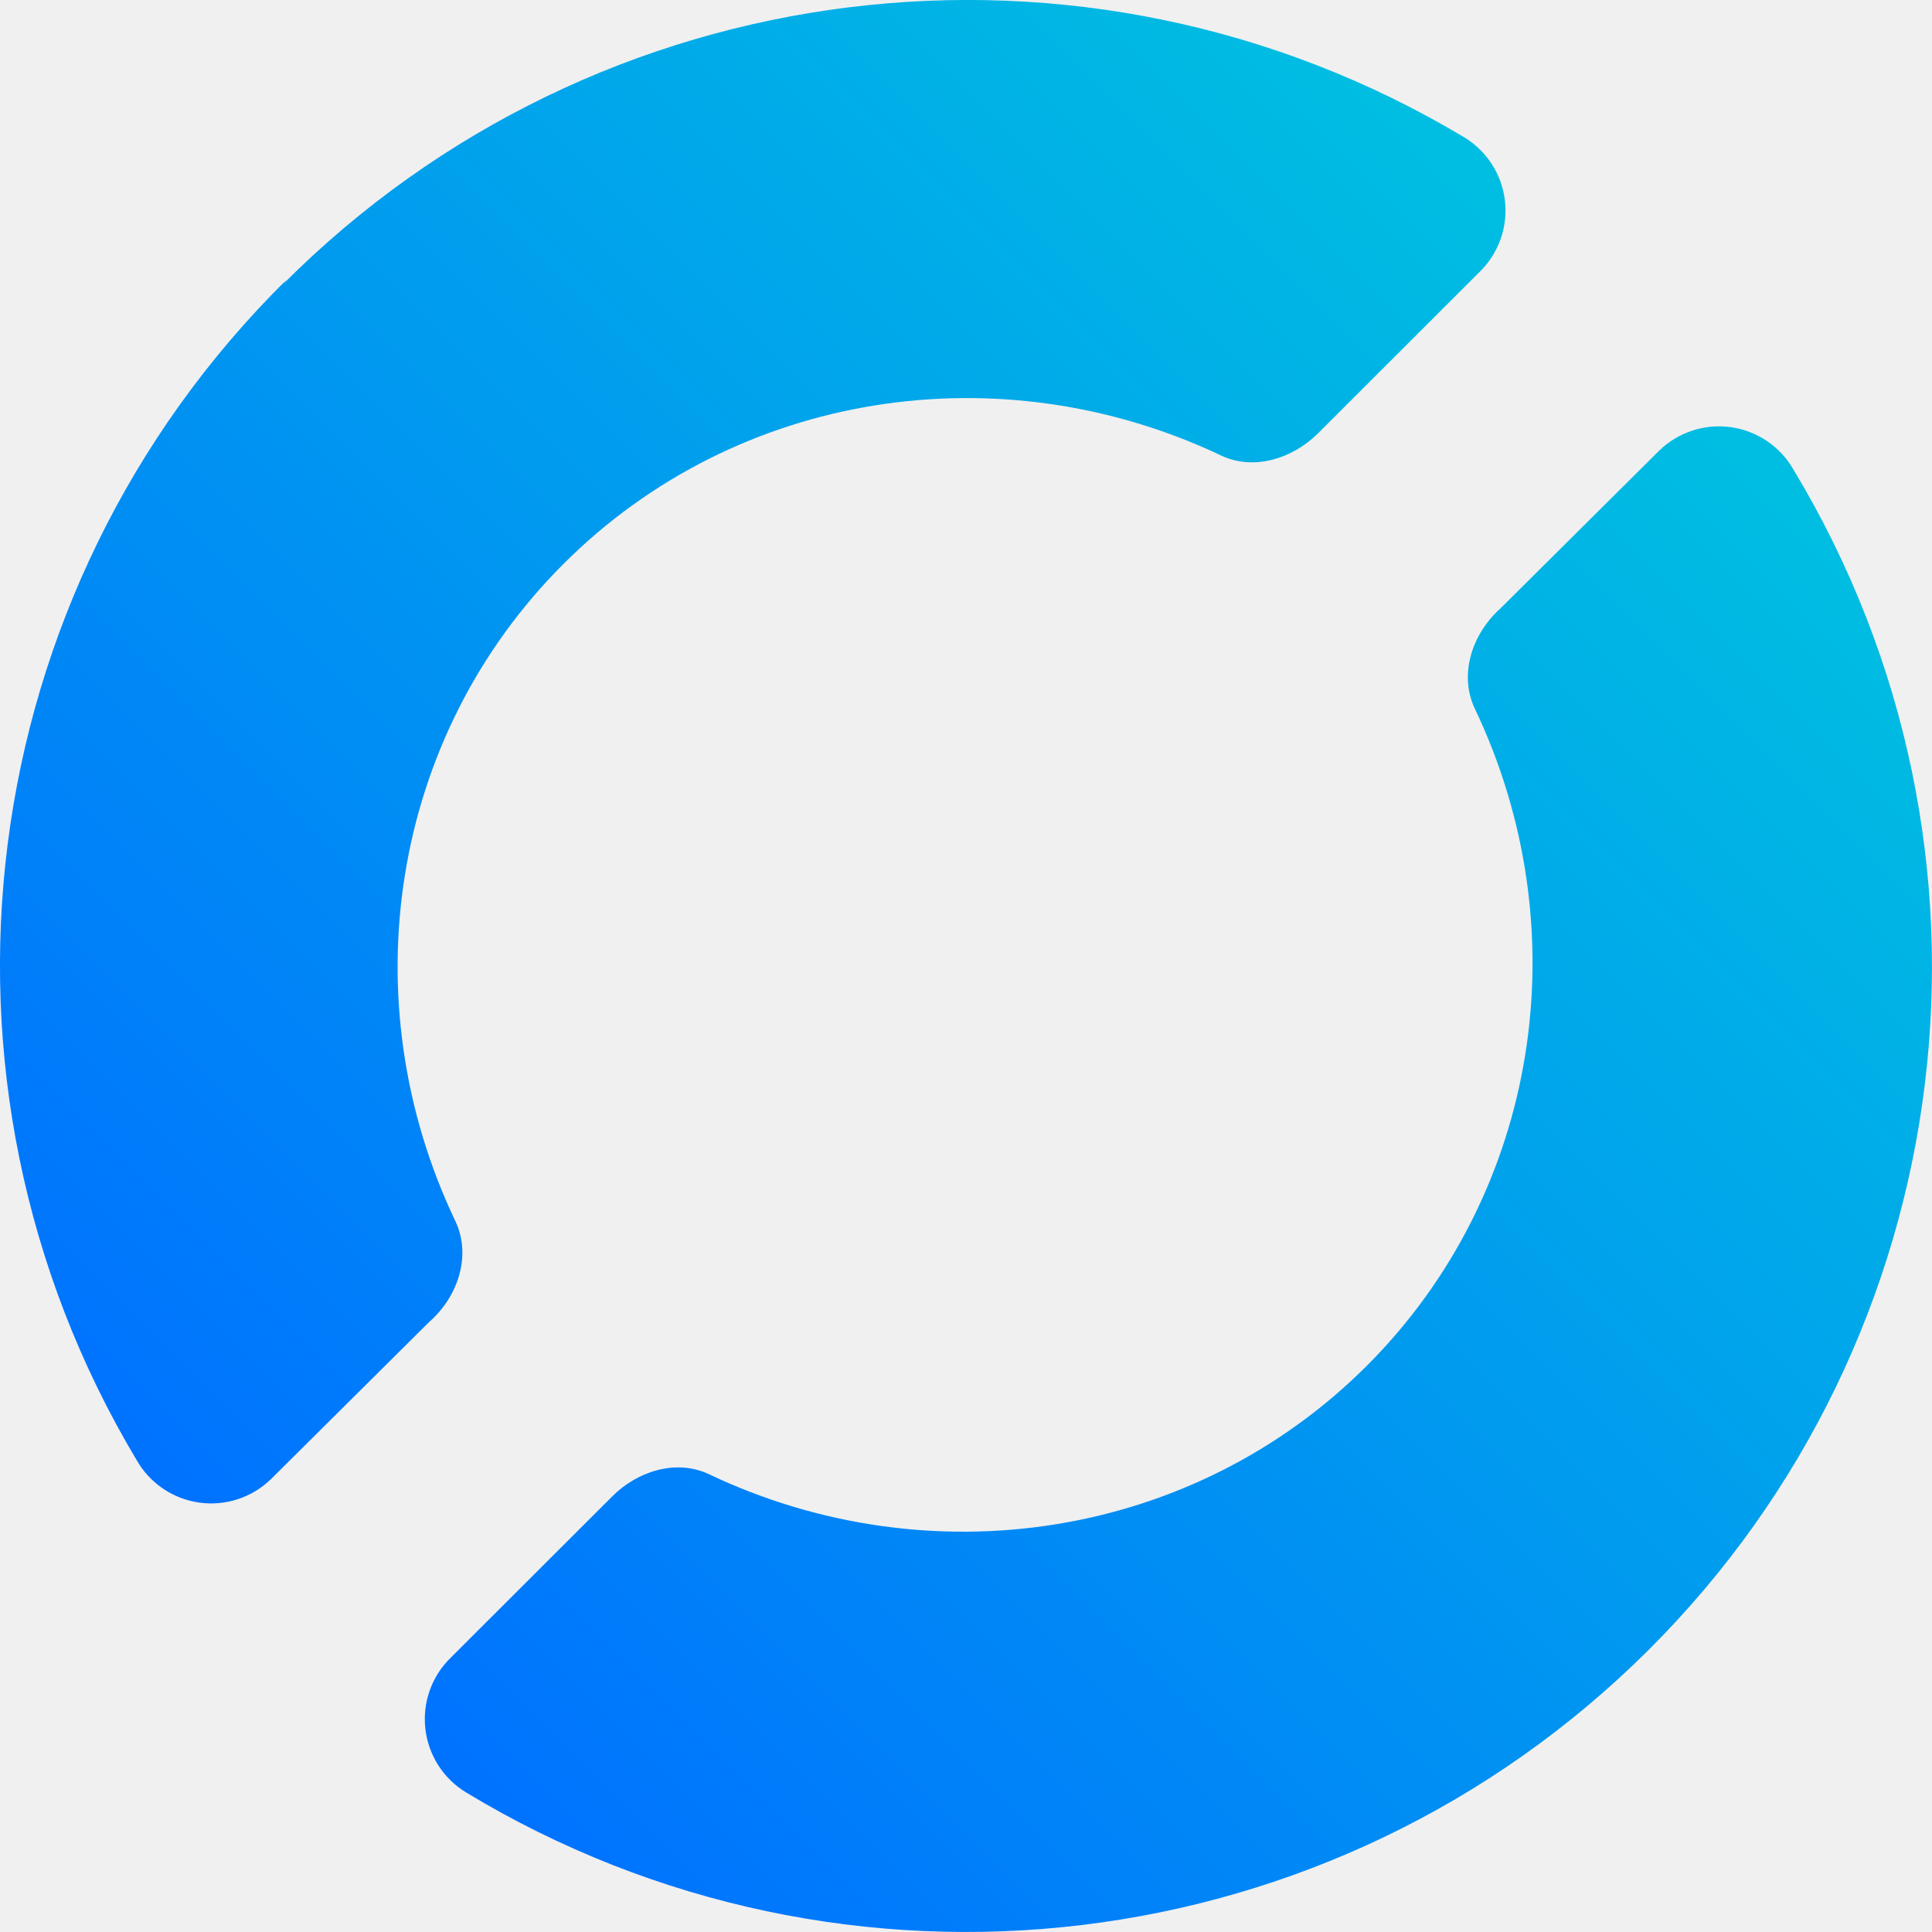
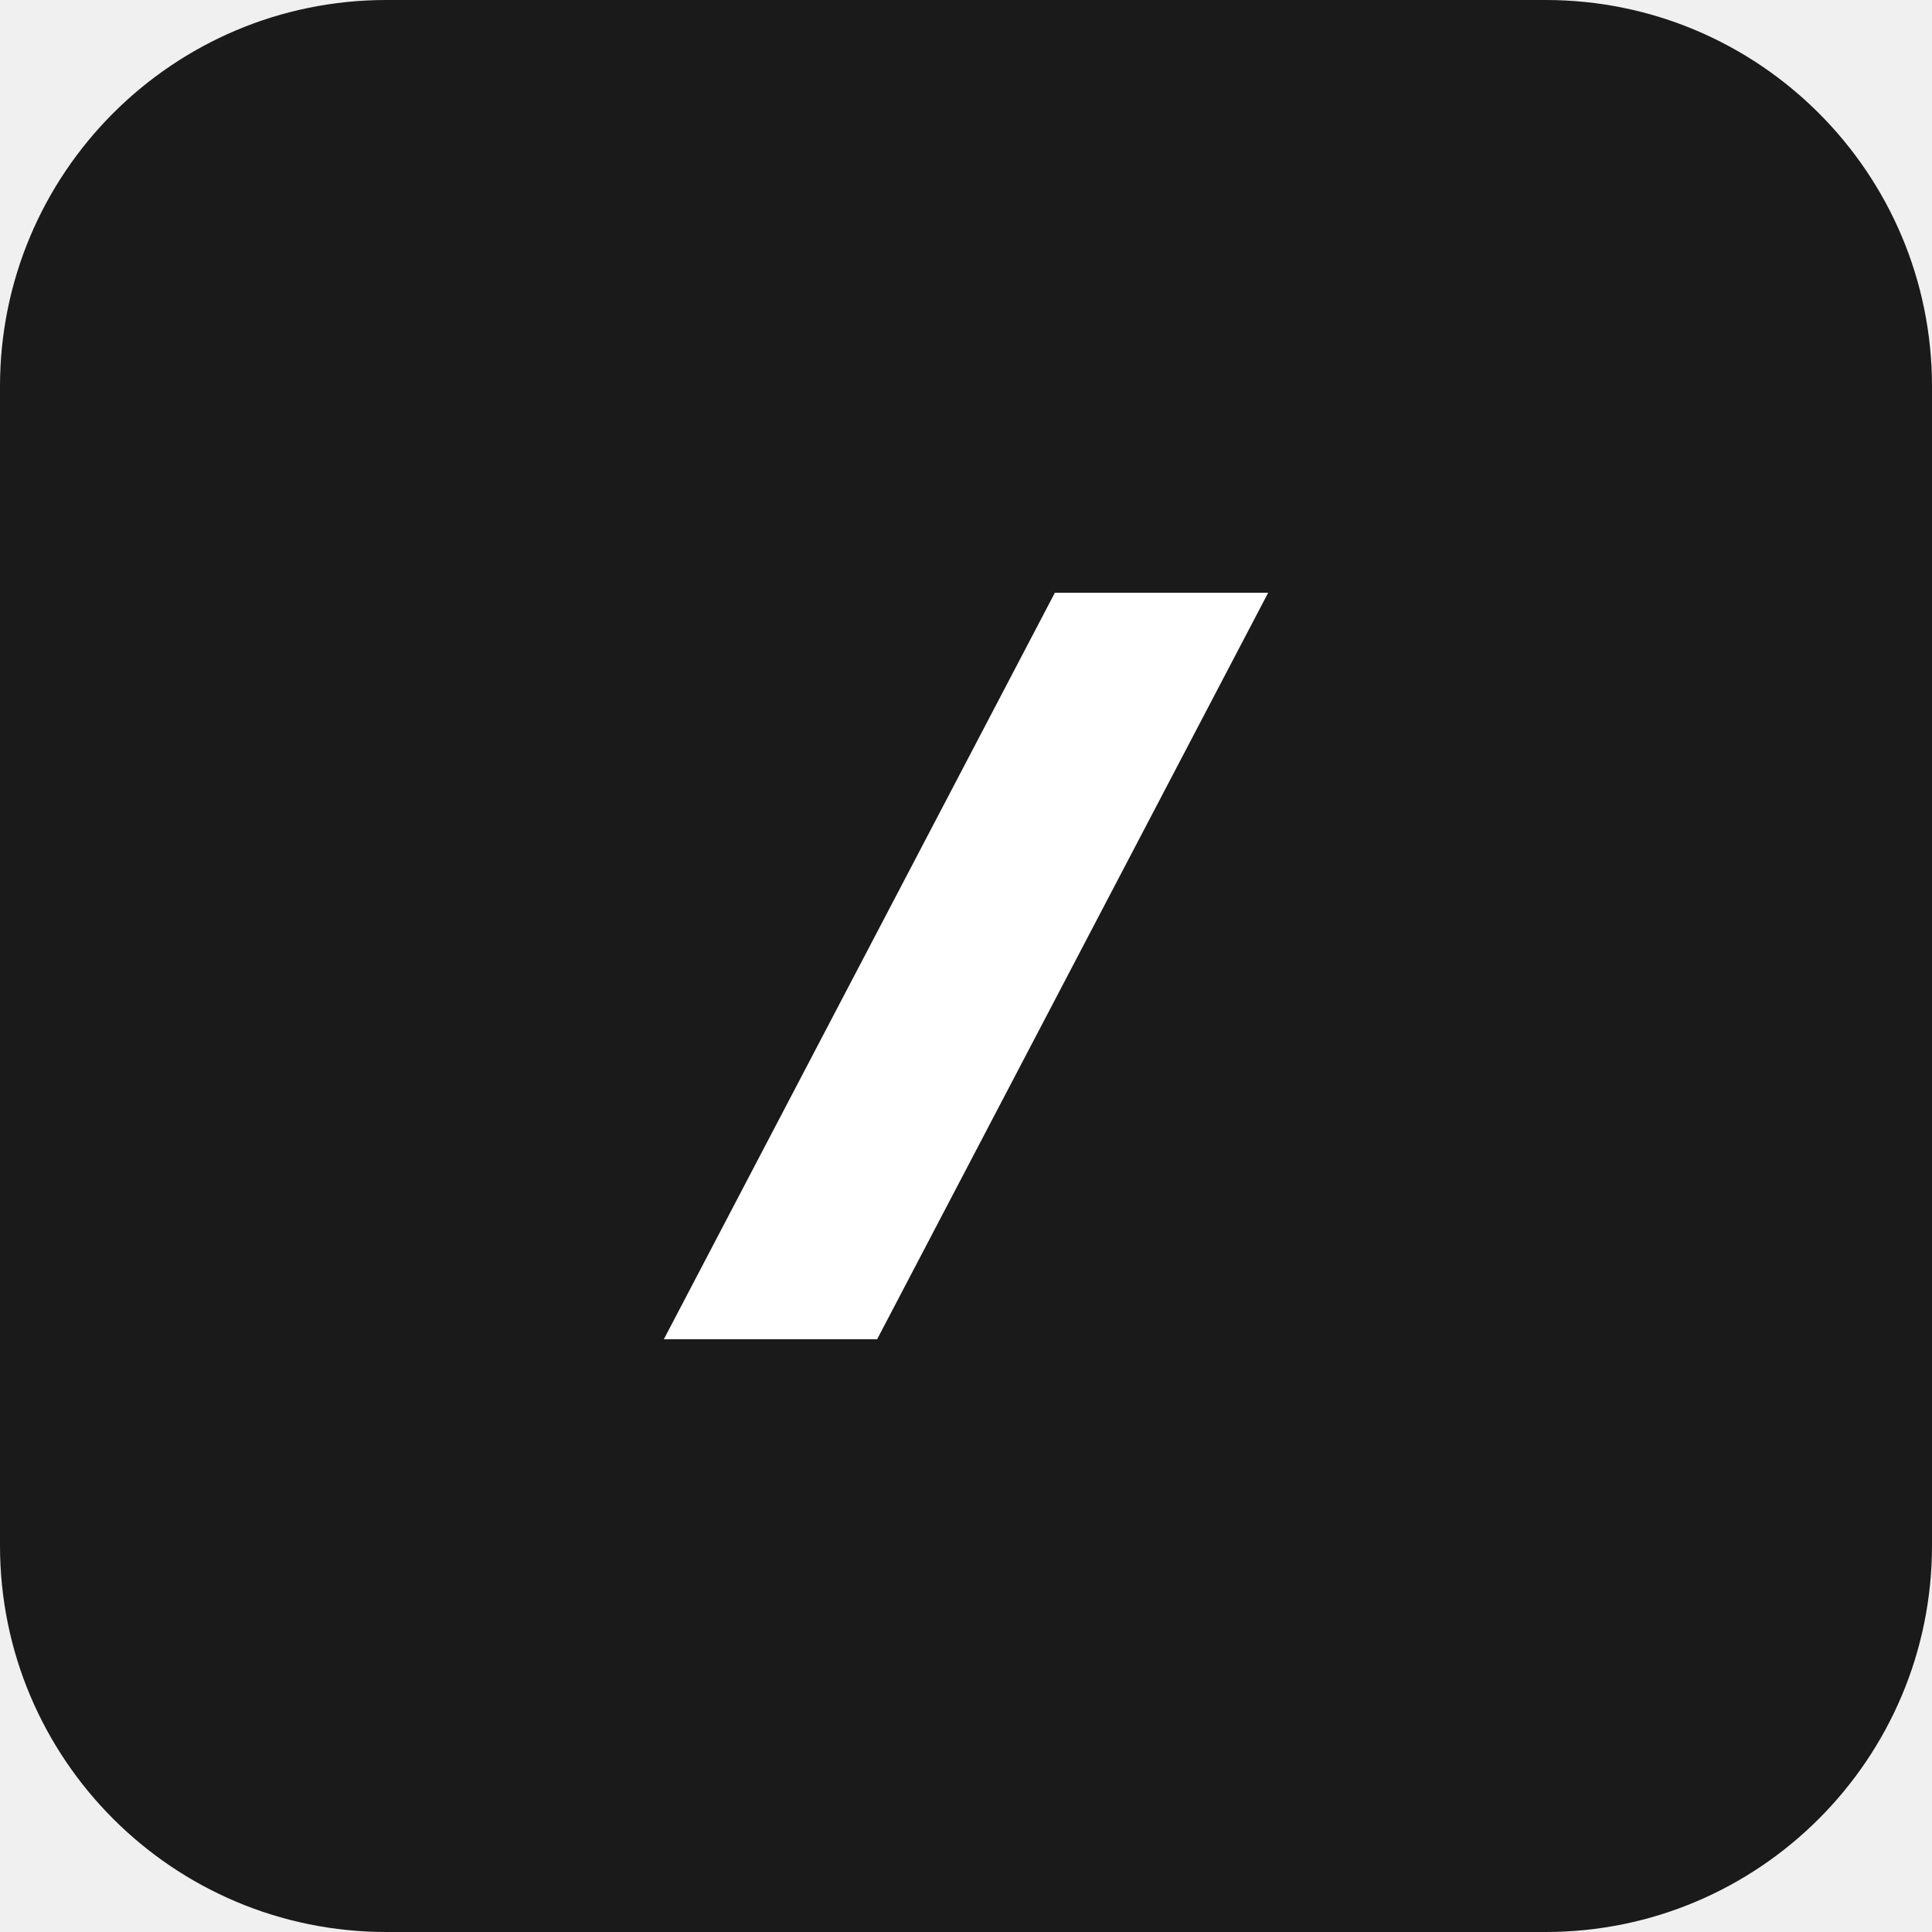
- <svg xmlns="http://www.w3.org/2000/svg" xmlns:xlink="http://www.w3.org/1999/xlink" xml:space="preserve" width="26" height="26" style="isolation:isolate" viewBox="66.993 897.484 26 26">
-   <defs>
-     <linearGradient xlink:href="#a" id="b" x1=".148" x2=".845" y1=".851" y2=".154" gradientTransform="matrix(26.00048 0 0 25.99935 66.993 897.485)" gradientUnits="userSpaceOnUse" />
-   </defs>
-   <linearGradient id="a" x1=".148" x2=".845" y1=".851" y2=".154" gradientTransform="matrix(26.301 0 0 26.331 90.674 911.757)" gradientUnits="userSpaceOnUse">
-     <stop offset="0" stop-color="#004ba6" style="stop-color:#0071ff;stop-opacity:1" />
-     <stop offset="1" stop-color="#00bfe1" style="stop-color:#00bfe1;stop-opacity:1" />
-   </linearGradient>
-   <path fill="url(#a)" d="m89.318 903.552-2.135 2.122c-.376.337-.558.879-.347 1.337 1.422 2.976.882 6.524-1.452 8.856-2.335 2.331-5.887 2.87-8.866 1.449-.439-.197-.954-.03-1.292.312l-2.17 2.167a1.154 1.154 0 0 0 .208 1.81 13.005 13.005 0 0 0 15.91-1.912 12.97 12.97 0 0 0 1.956-15.887 1.154 1.154 0 0 0-1.812-.254zm-18.467-2.305a12.969 12.969 0 0 0-2.02 15.885 1.154 1.154 0 0 0 1.812.254l2.124-2.11c.385-.336.572-.884.359-1.348-1.423-2.976-.884-6.524 1.451-8.856 2.334-2.332 5.887-2.871 8.866-1.45.434.194.942.033 1.281-.3l2.182-2.18a1.152 1.152 0 0 0-.208-1.81 13.009 13.009 0 0 0-15.893 1.973z" style="fill:url(#b);stroke-width:.988" />
+ <svg xmlns="http://www.w3.org/2000/svg" viewBox="0 0 100 100">
+   <rect width="100" height="100" rx="20" fill="#1A1A1A" />
+   <polygon points="60,8 84,8 40,92 16,92" fill="#FFFFFF" transform="translate(27,27) scale(0.46)" />
</svg>
